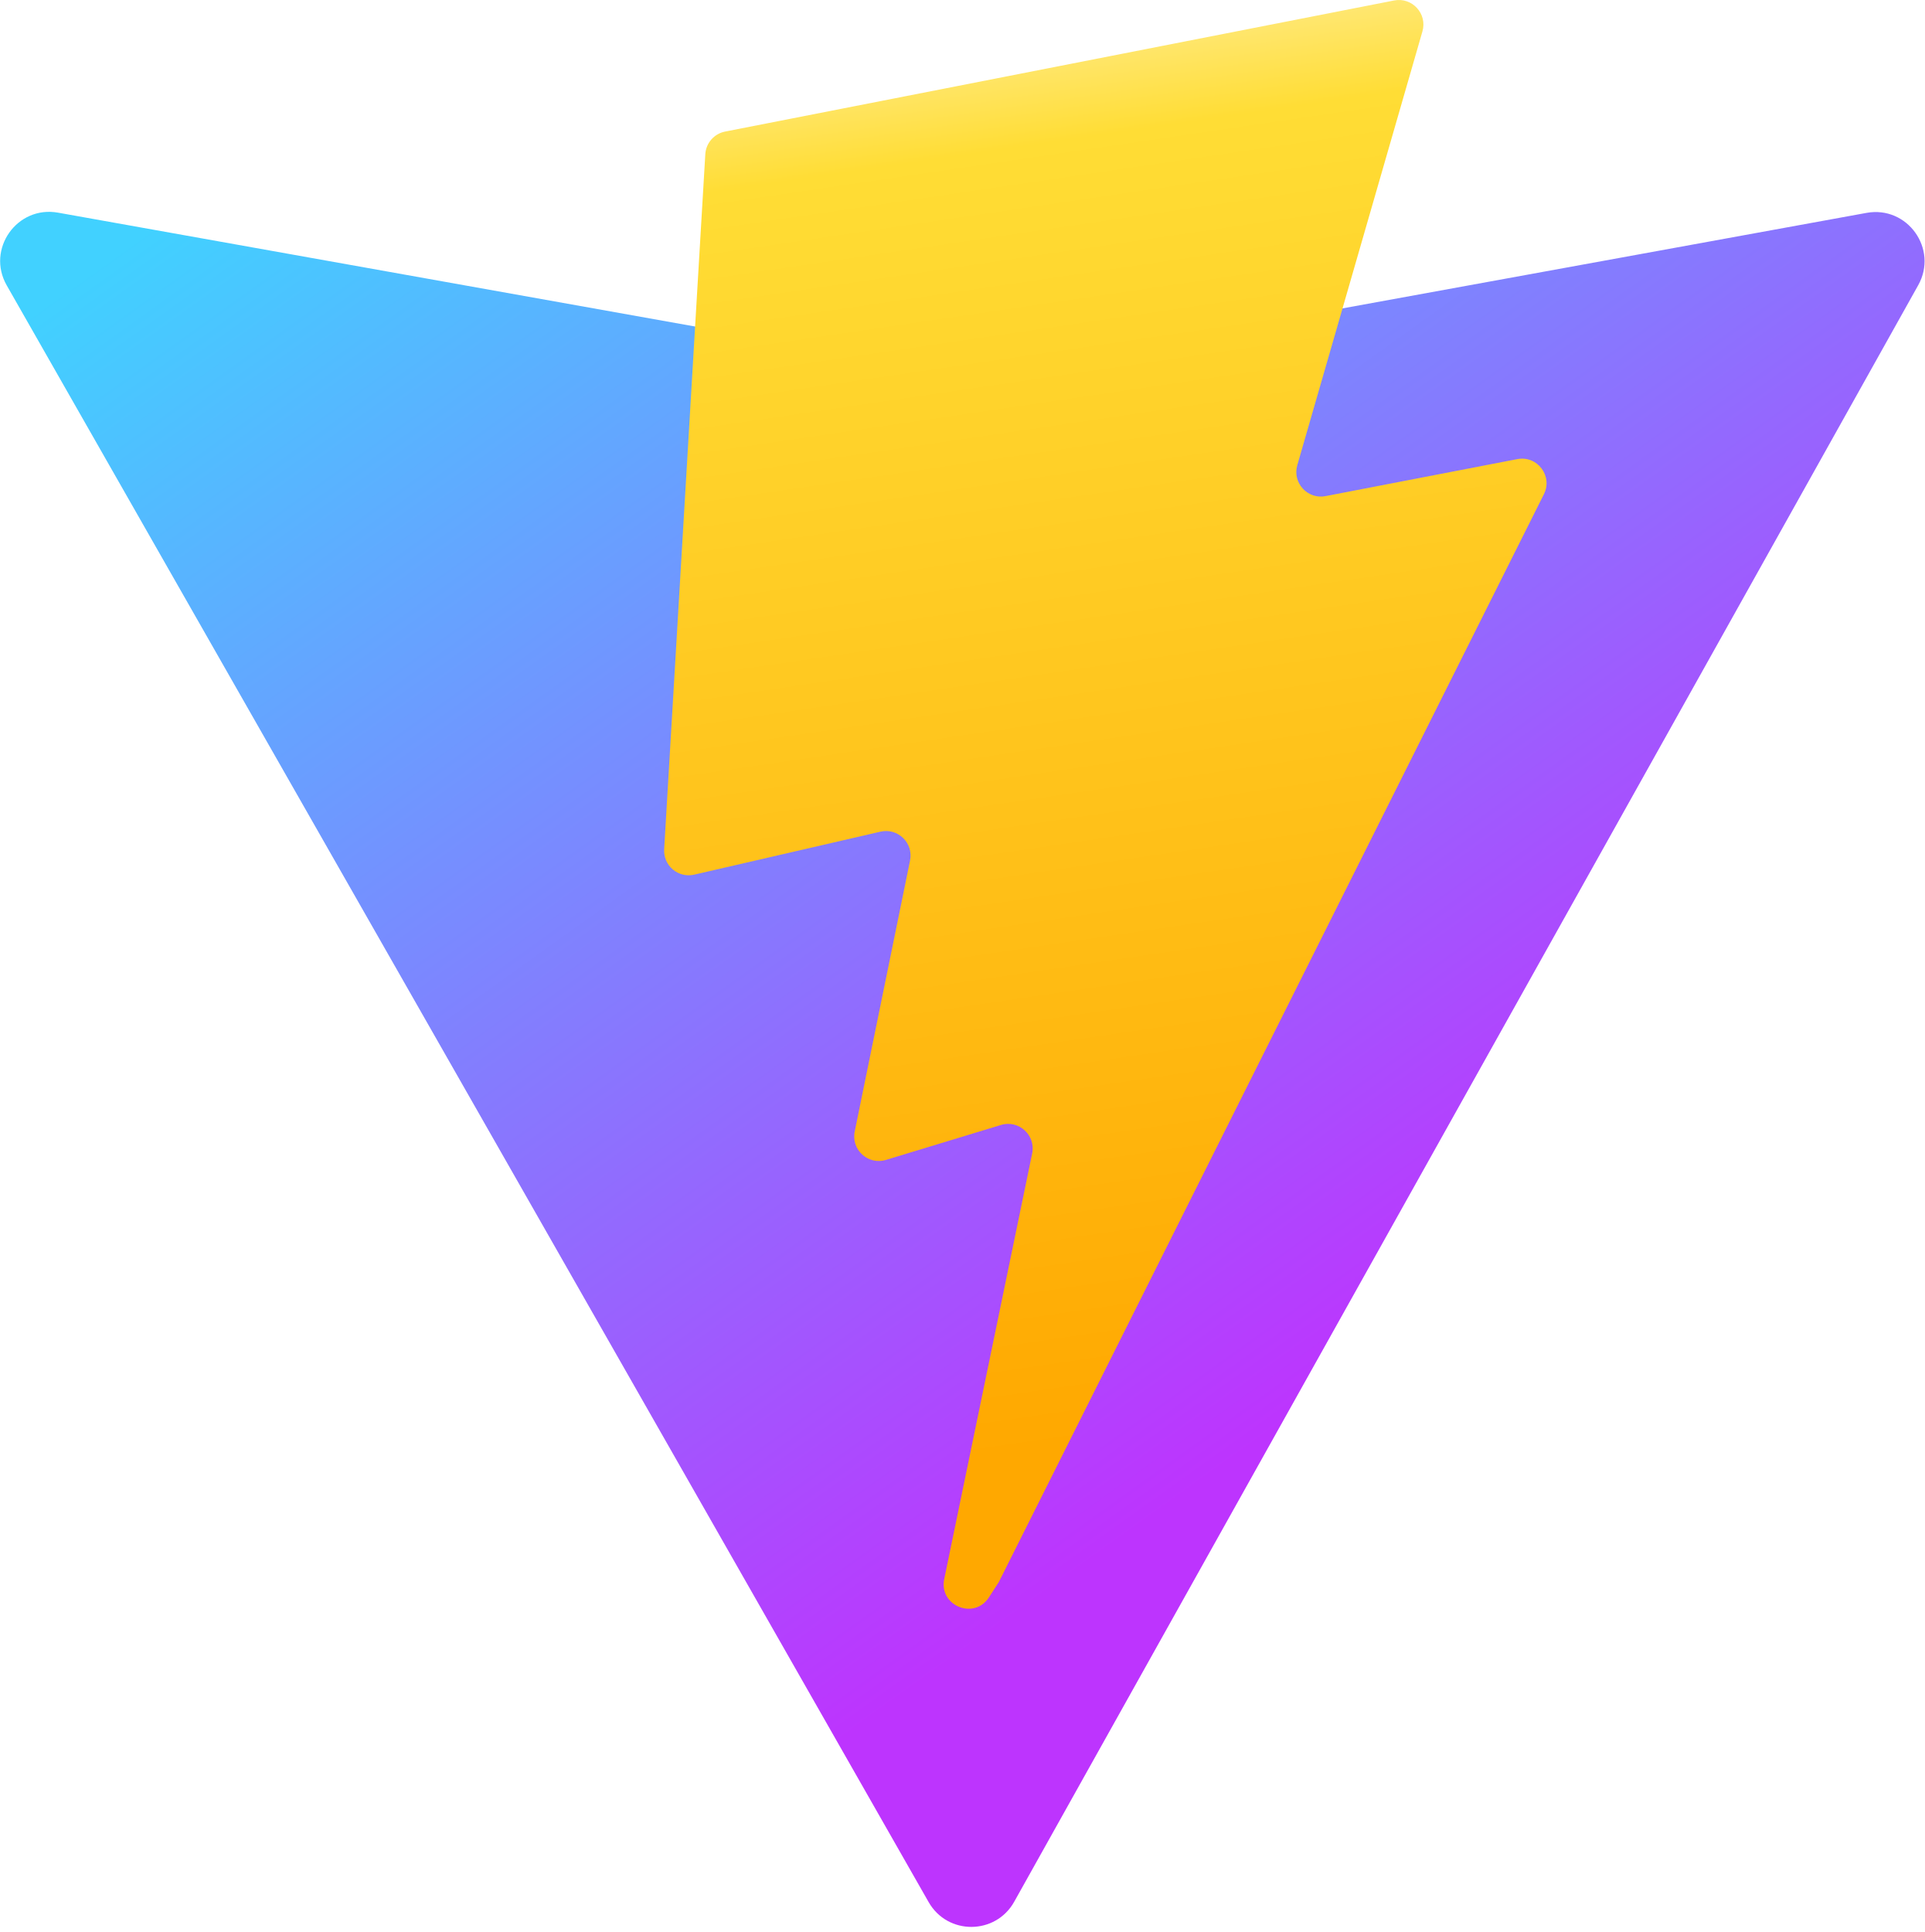
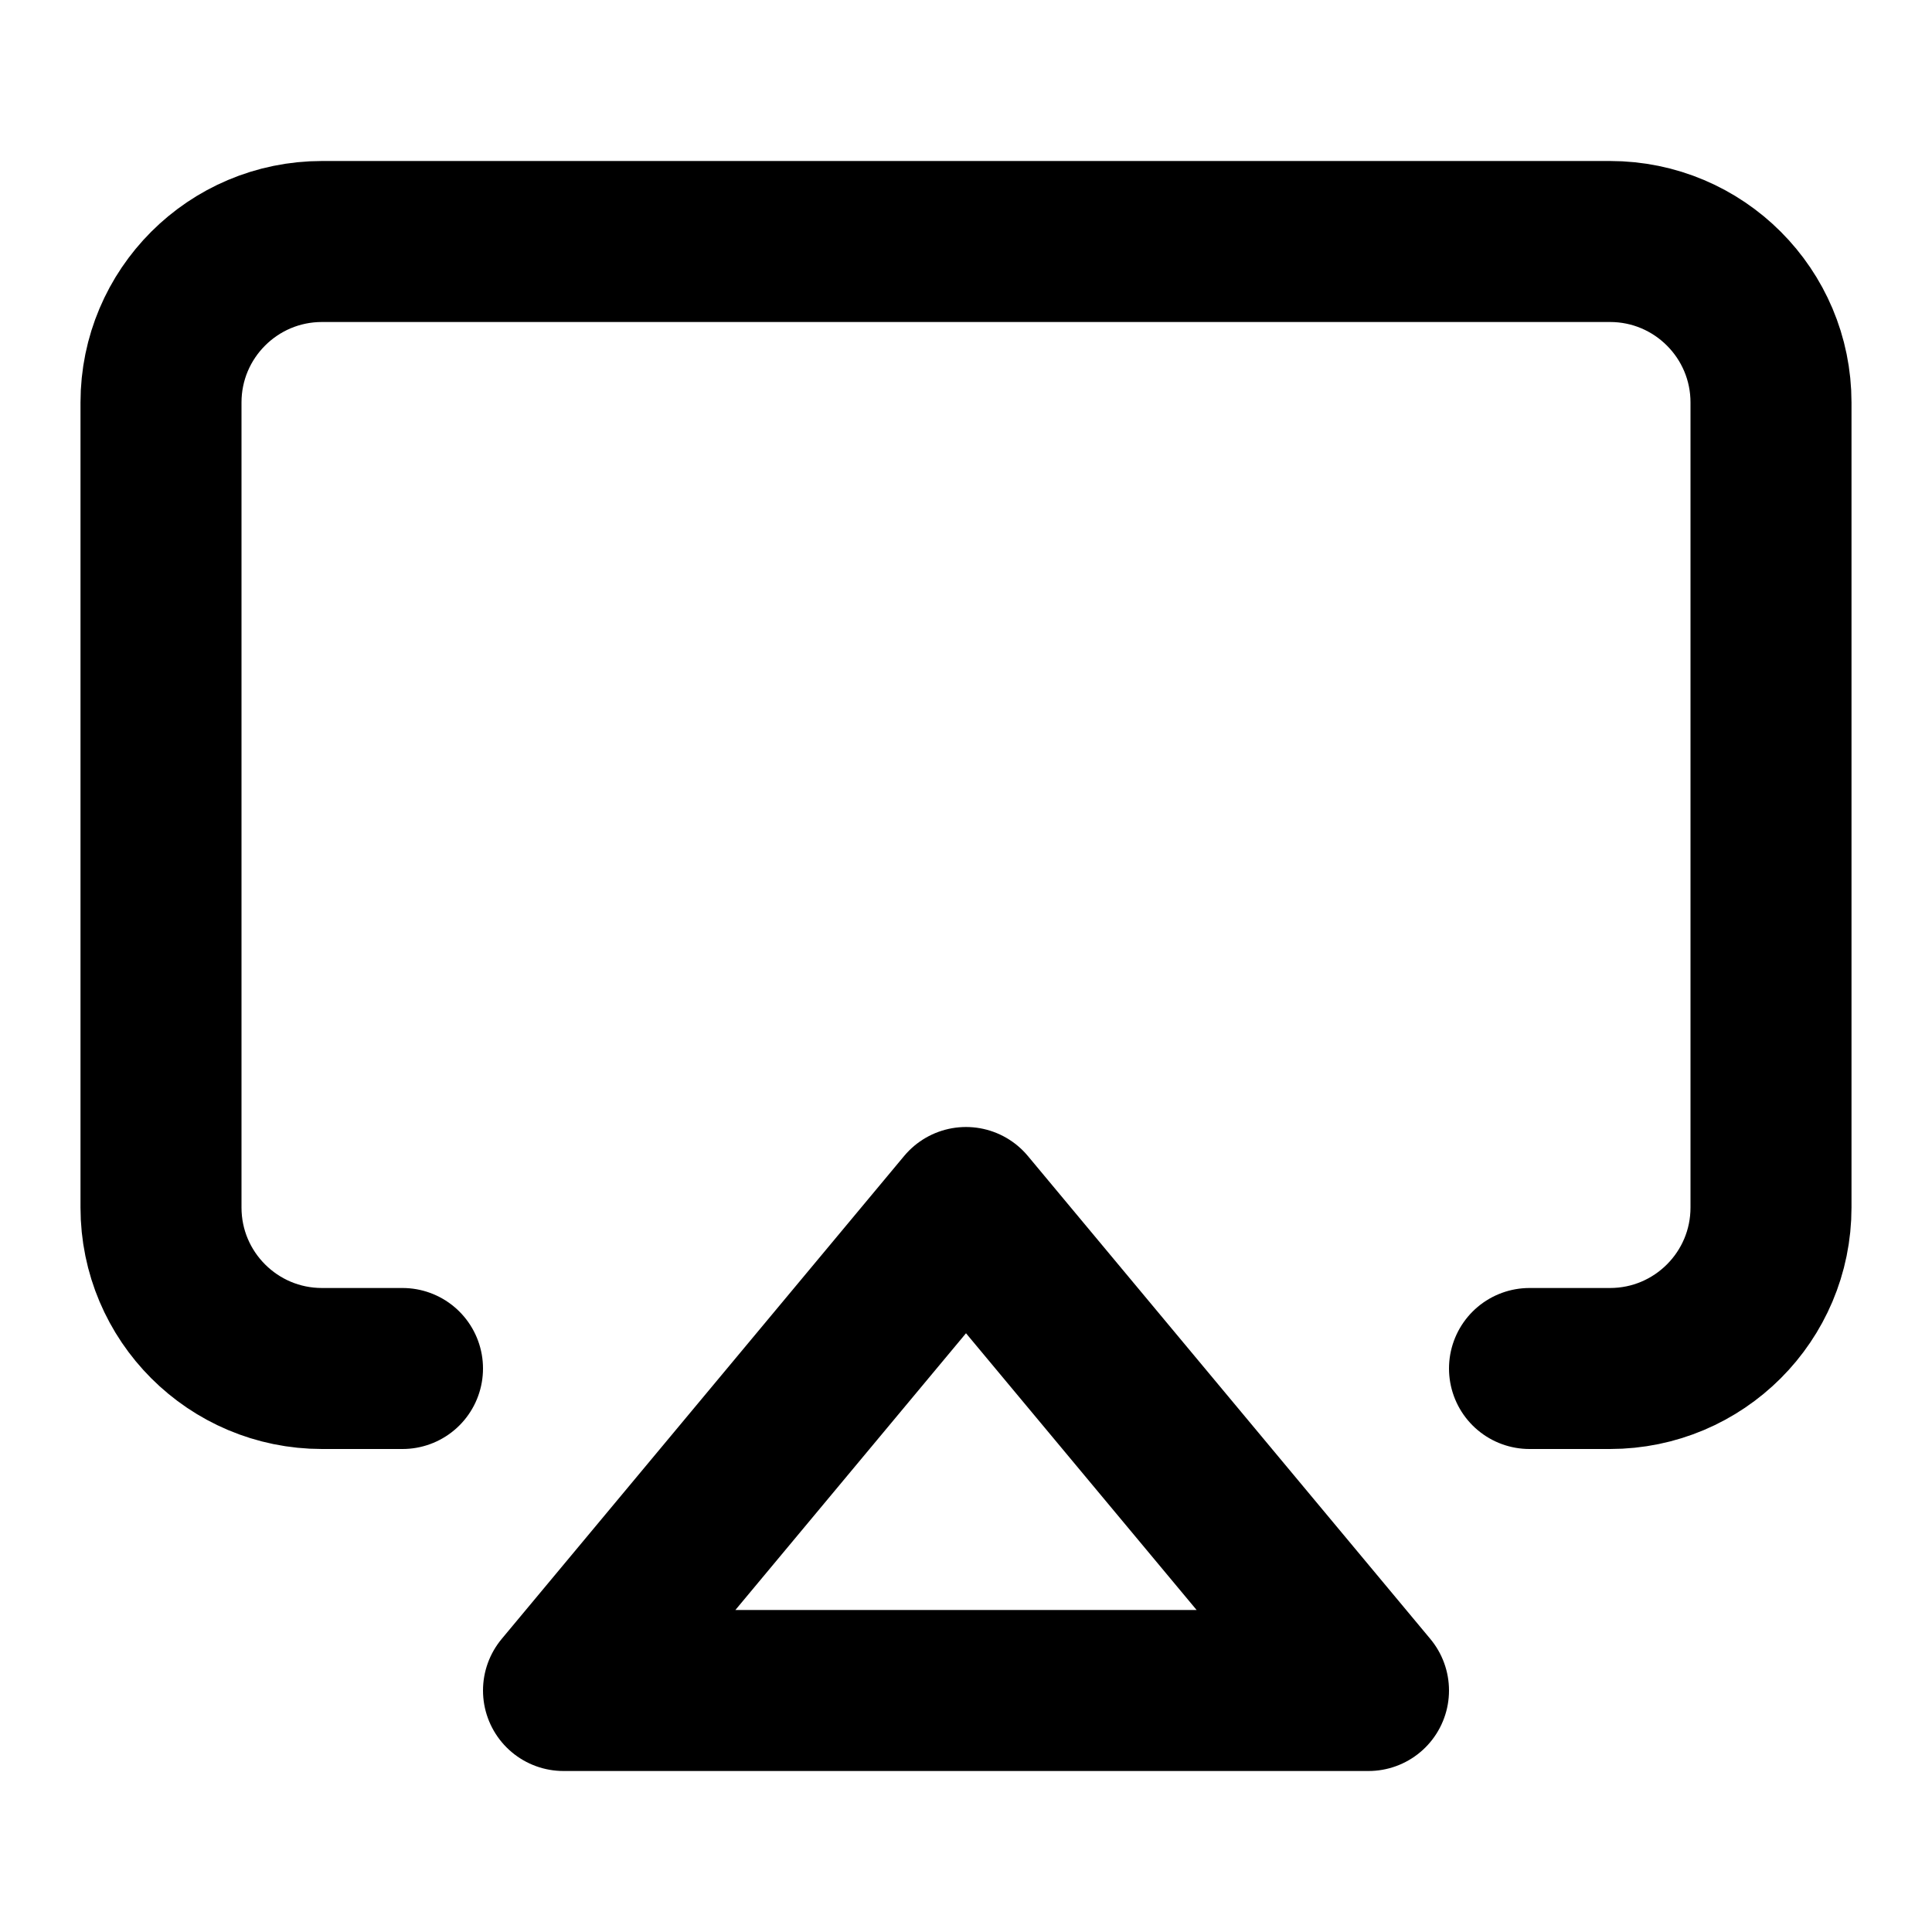
- <svg xmlns="http://www.w3.org/2000/svg" aria-hidden="true" role="img" class="iconify iconify--logos" width="31.88" height="32" preserveAspectRatio="xMidYMid meet" viewBox="0 0 256 257">
-   <defs>
-     <linearGradient id="IconifyId1813088fe1fbc01fb466" x1="-.828%" x2="57.636%" y1="7.652%" y2="78.411%">
-       <stop offset="0%" stop-color="#41D1FF" />
-       <stop offset="100%" stop-color="#BD34FE" />
-     </linearGradient>
-     <linearGradient id="IconifyId1813088fe1fbc01fb467" x1="43.376%" x2="50.316%" y1="2.242%" y2="89.03%">
-       <stop offset="0%" stop-color="#FFEA83" />
-       <stop offset="8.333%" stop-color="#FFDD35" />
-       <stop offset="100%" stop-color="#FFA800" />
-     </linearGradient>
-   </defs>
-   <path fill="url(#IconifyId1813088fe1fbc01fb466)" d="M255.153 37.938L134.897 252.976c-2.483 4.44-8.862 4.466-11.382.048L.875 37.958c-2.746-4.814 1.371-10.646 6.827-9.67l120.385 21.517a6.537 6.537 0 0 0 2.322-.004l117.867-21.483c5.438-.991 9.574 4.796 6.877 9.62Z" />
-   <path fill="url(#IconifyId1813088fe1fbc01fb467)" d="M185.432.063L96.44 17.501a3.268 3.268 0 0 0-2.634 3.014l-5.474 92.456a3.268 3.268 0 0 0 3.997 3.378l24.777-5.718c2.318-.535 4.413 1.507 3.936 3.838l-7.361 36.047c-.495 2.426 1.782 4.5 4.151 3.78l15.304-4.649c2.372-.72 4.652 1.36 4.15 3.788l-11.698 56.621c-.732 3.542 3.979 5.473 5.943 2.437l1.313-2.028l72.516-144.72c1.215-2.423-.88-5.186-3.54-4.672l-25.505 4.922c-2.396.462-4.435-1.77-3.759-4.114l16.646-57.705c.677-2.35-1.37-4.583-3.769-4.113Z" />
+ <svg xmlns="http://www.w3.org/2000/svg" width="24" height="24" viewBox="0 0 24 24" fill="none" stroke="currentColor" stroke-width="2" stroke-linecap="round" stroke-linejoin="round" class="lucide lucide-airplay">
+   <path d="M5 17H4a2 2 0 0 1-2-2V5a2 2 0 0 1 2-2h16a2 2 0 0 1 2 2v10a2 2 0 0 1-2 2h-1" />
+   <path d="m12 15 5 6H7Z" />
</svg>
